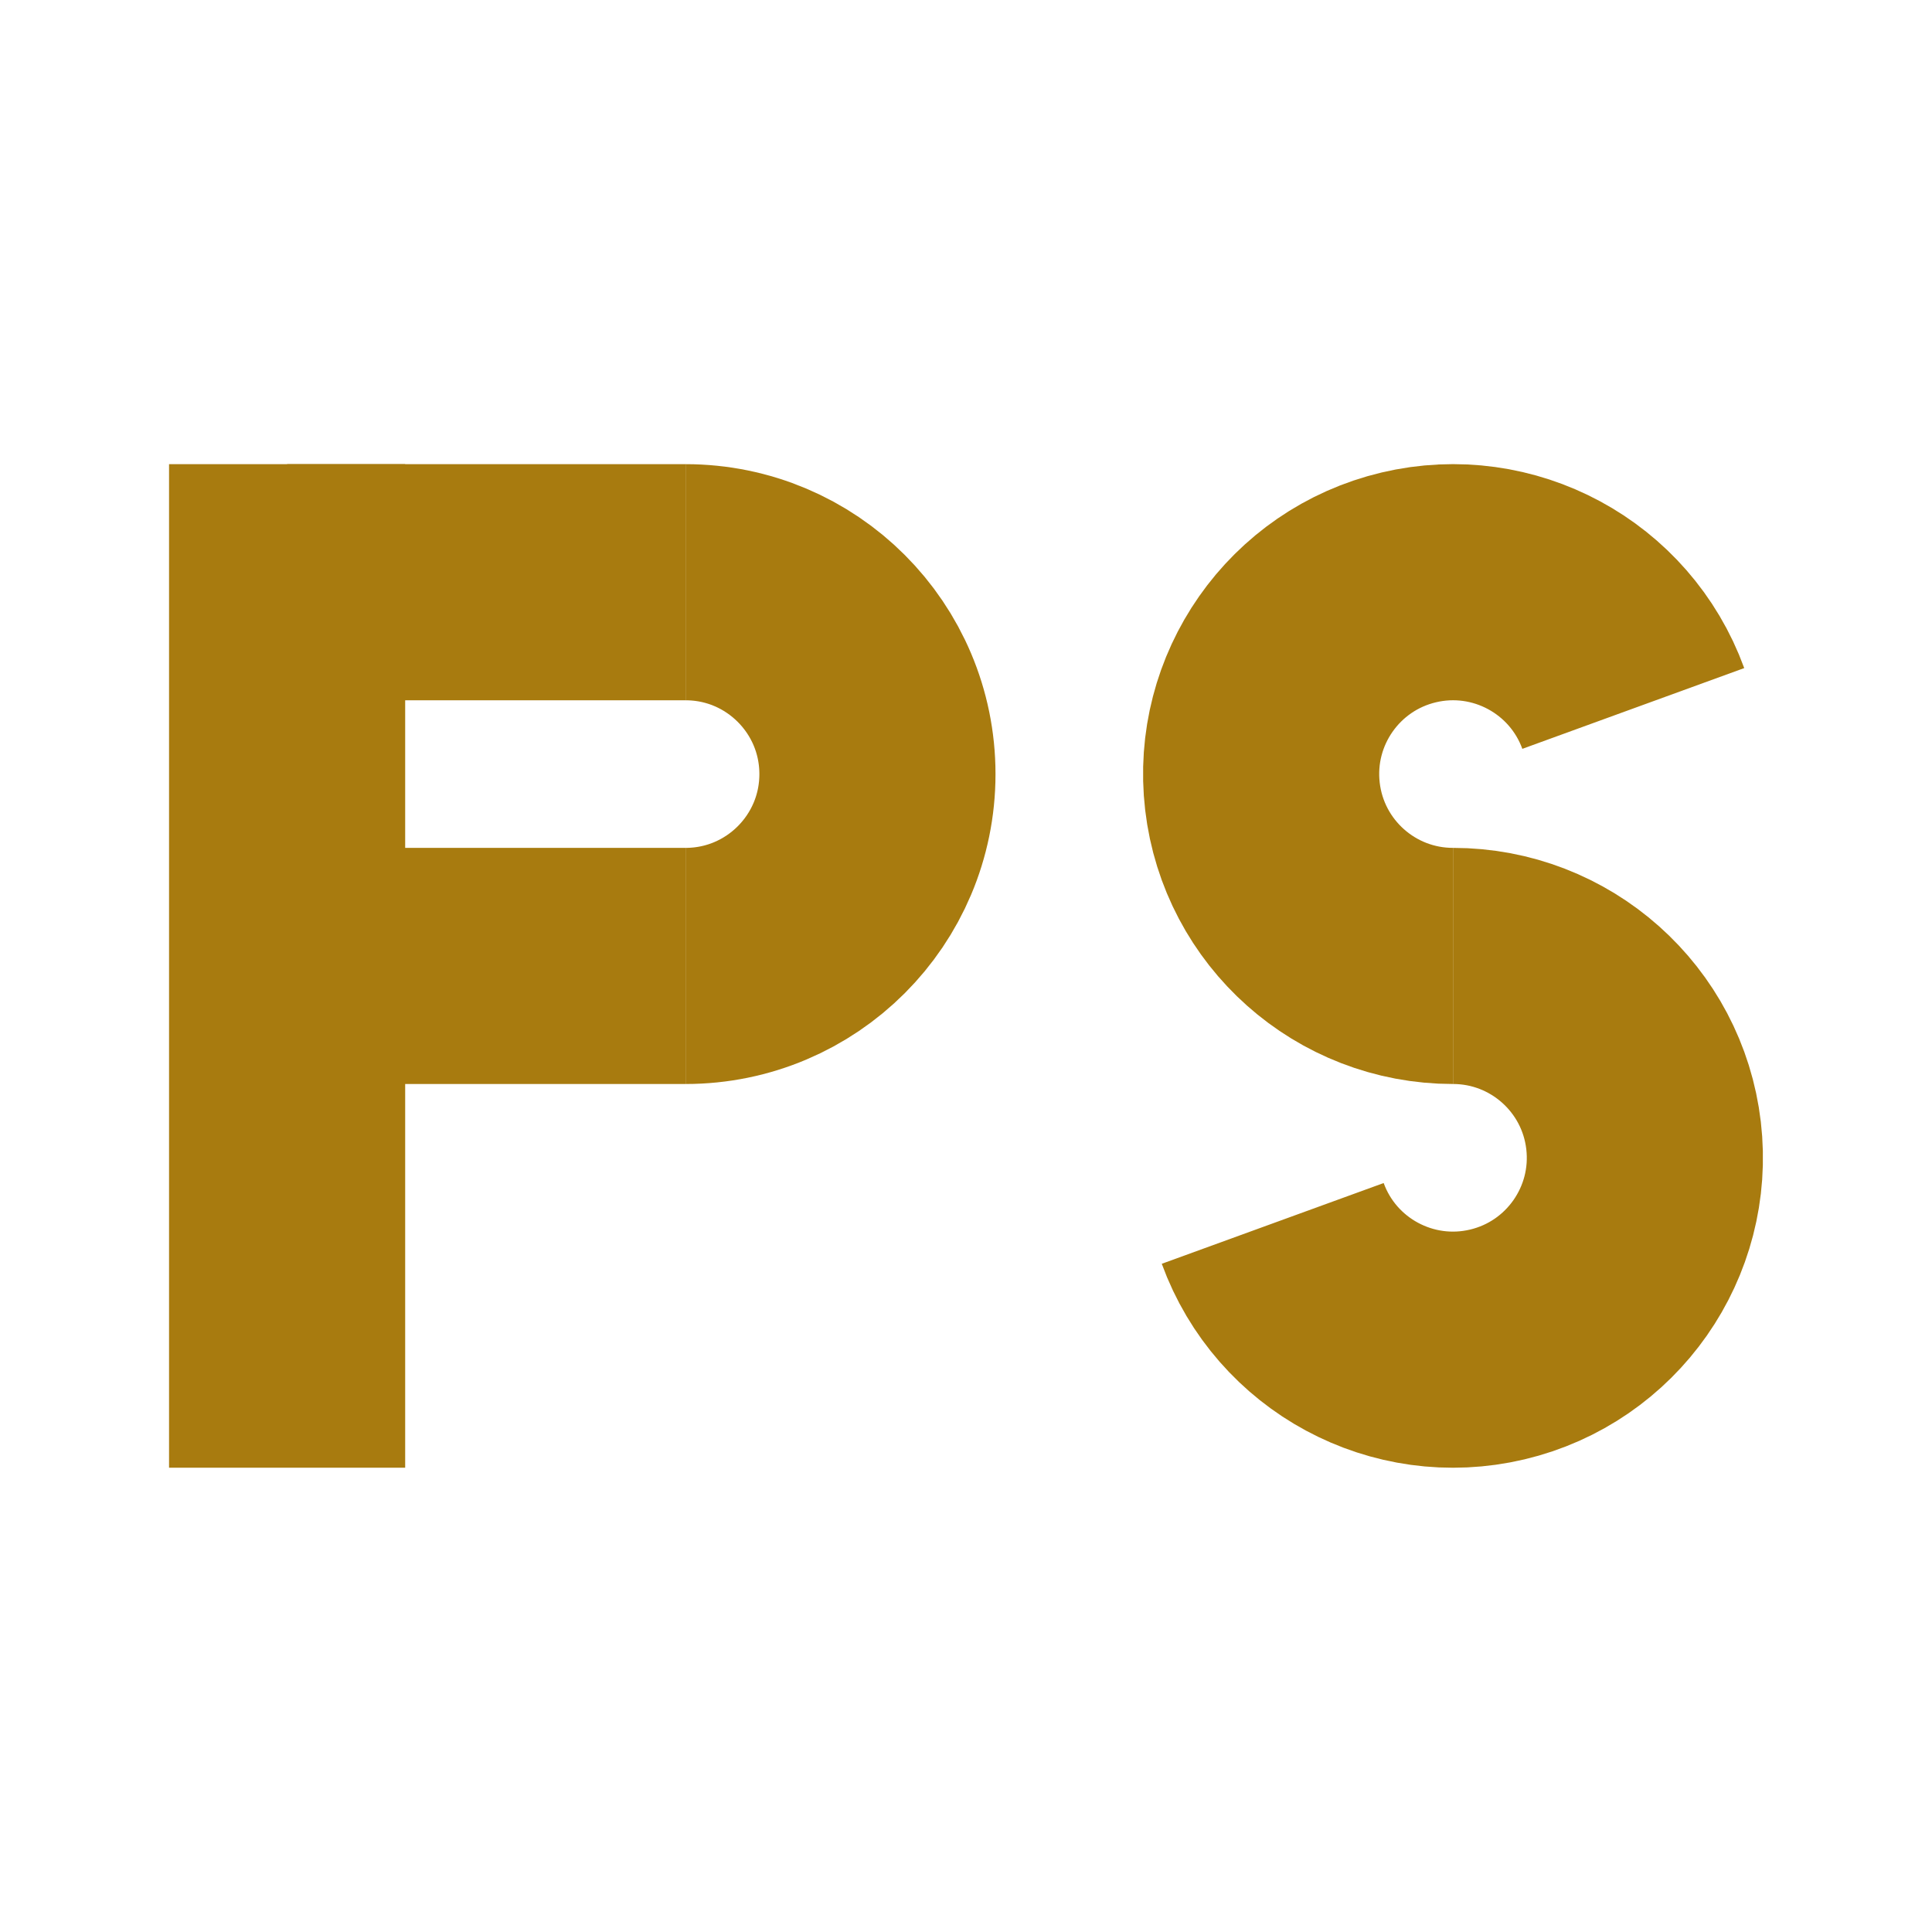
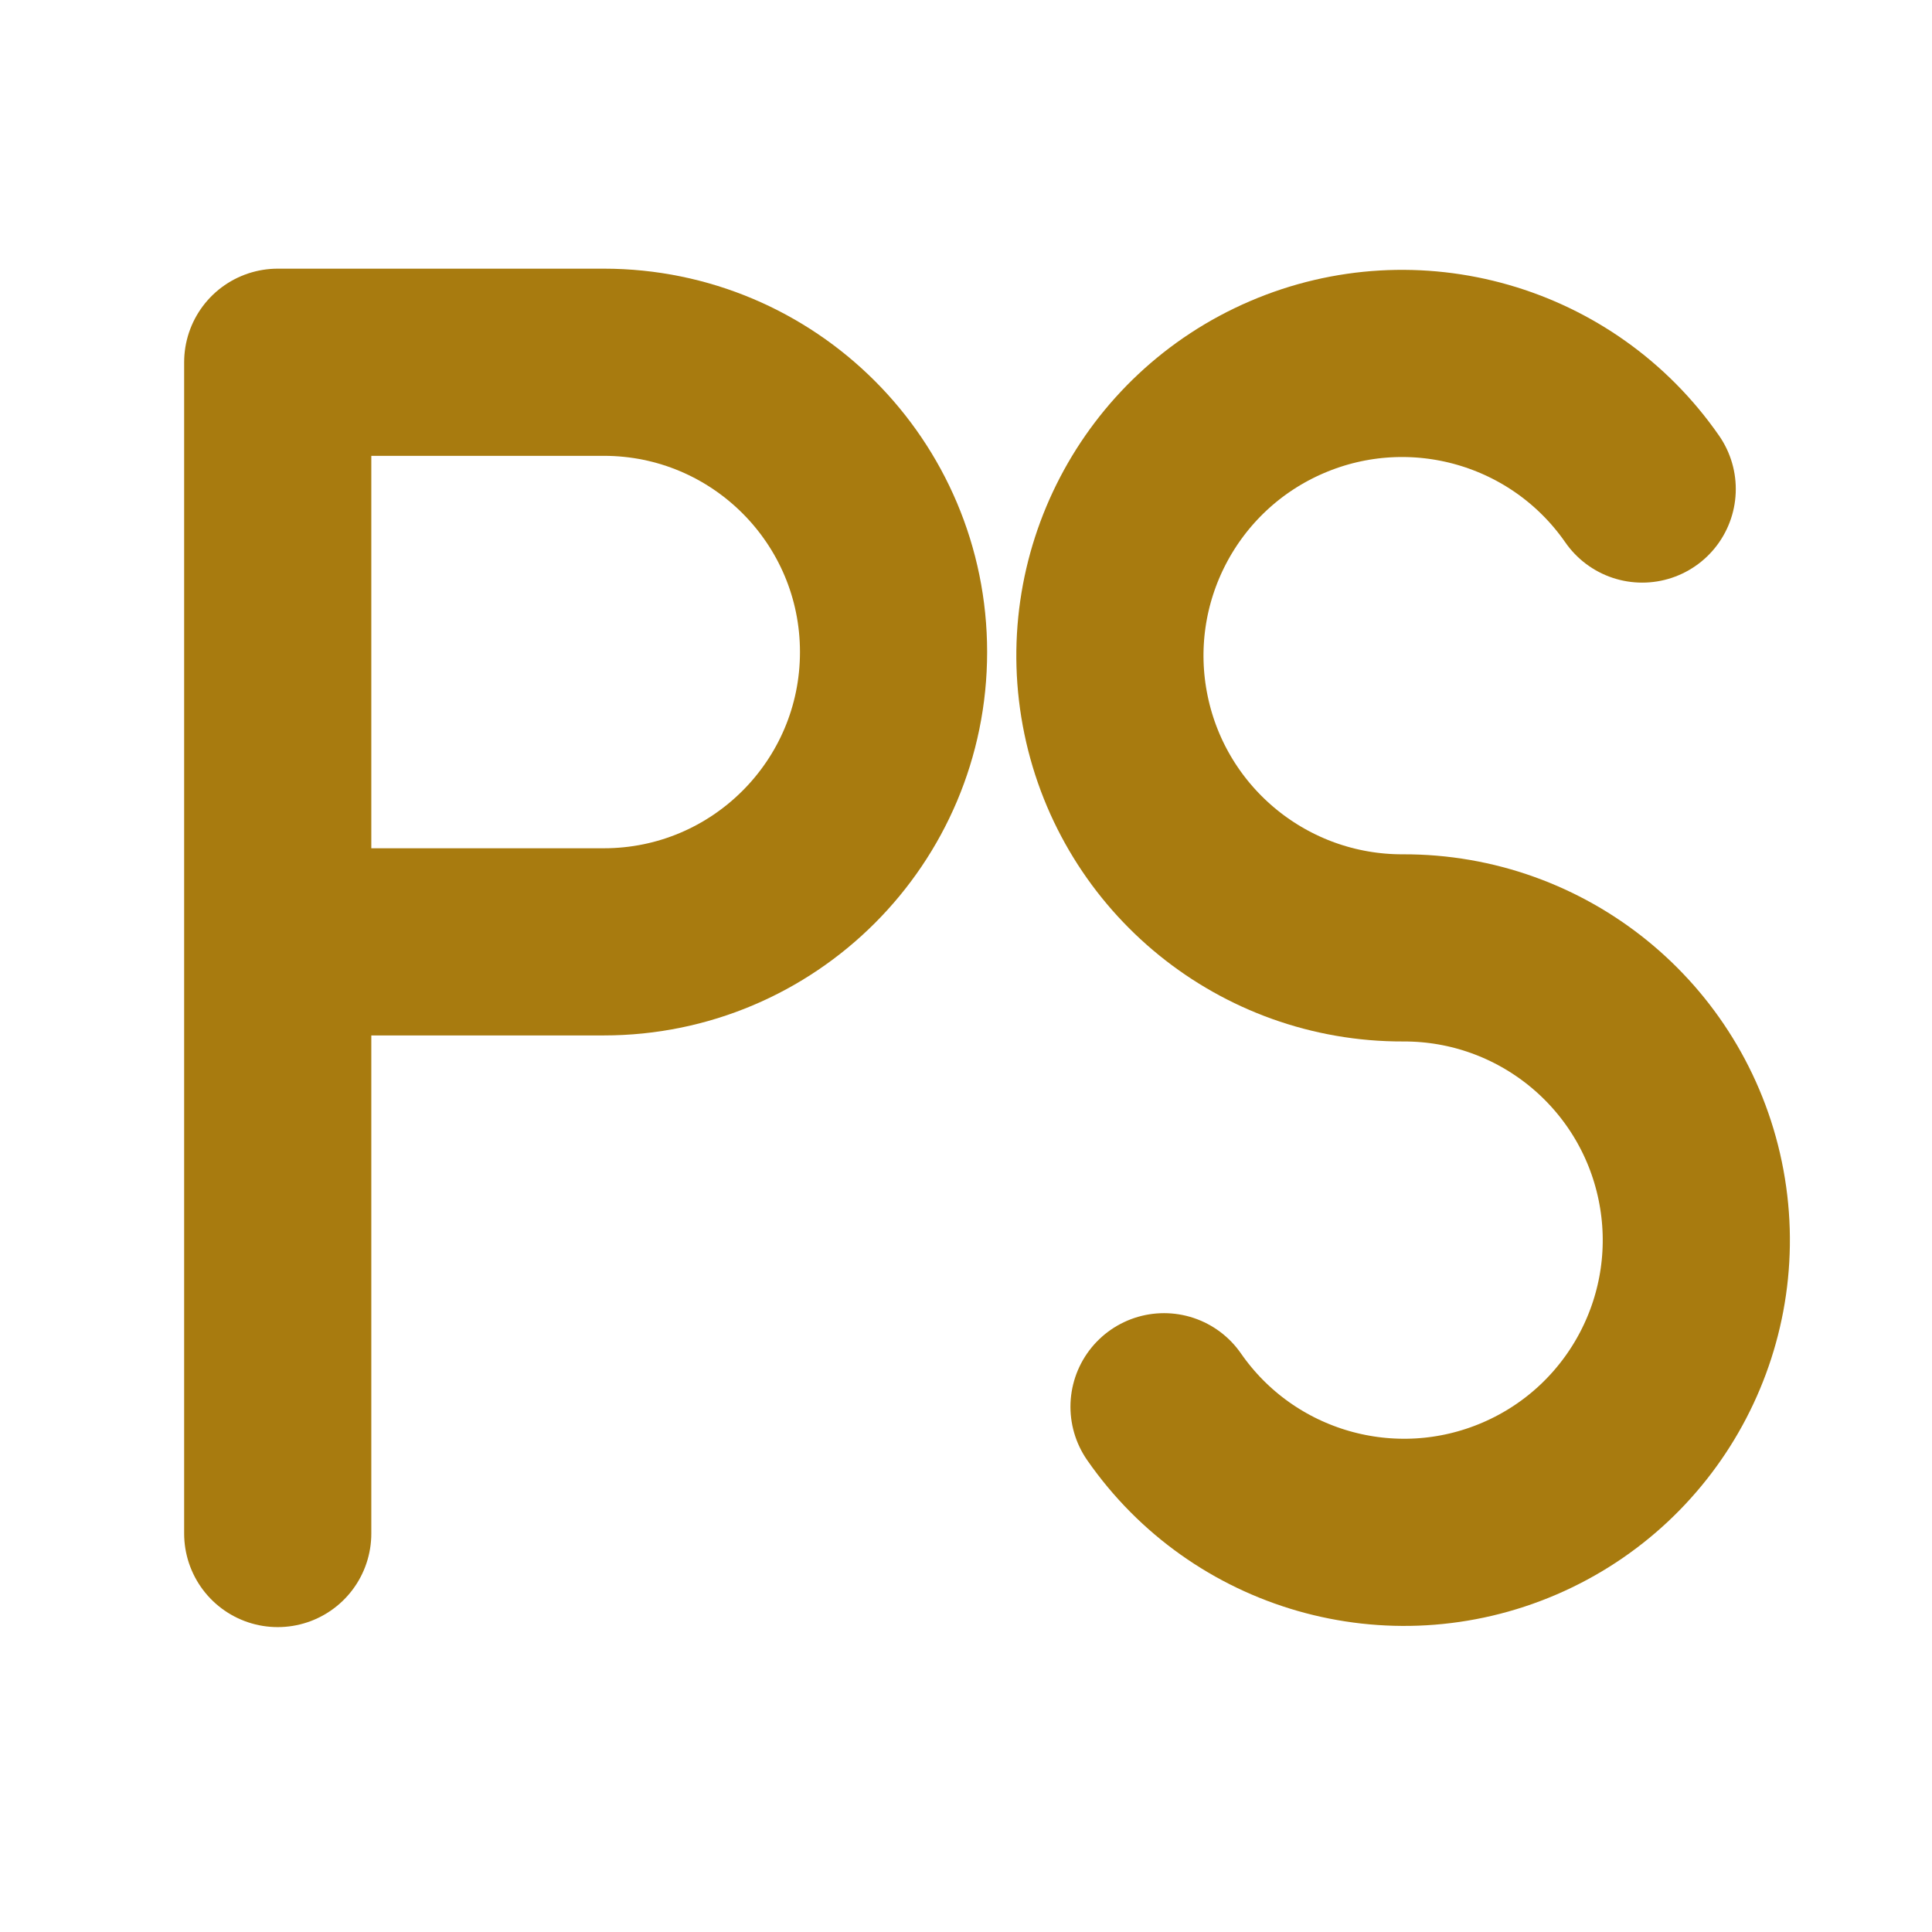
<svg xmlns="http://www.w3.org/2000/svg" viewBox="0 0 16 16">
-   <g transform="translate(1.400 3.844) scale(0.24444)" fill="none" stroke="#A87B0F" stroke-width="8" stroke-linecap="butt" stroke-linejoin="miter">
-     <path d="M4 0L4 34" />
-     <path d="M4 4L17.5 4" />
-     <path d="M17.5 4A6.5 6.5 0 0 1 17.5 17" />
-     <path d="M4 17L17.5 17" />
-     <path d="M49.608 8.277A6.5 6.5 0 1 0 43.5 17" />
-     <path d="M43.5 17A6.5 6.5 0 1 1 37.392 25.723" />
+   <g fill="none" stroke="#A87B0F" stroke-width="1.55" stroke-linecap="round" stroke-linejoin="round">
+     <path d="M2.3 12.7V3h2.7a2.4 2.4 0 0 1 0 4.8H2.3" />
+     <path d="M13.6 4.05A2.42 2.42 0 1 0 11.62 7.85a2.42 2.42 0 1 1-1.98 3.8" />
  </g>
</svg>
